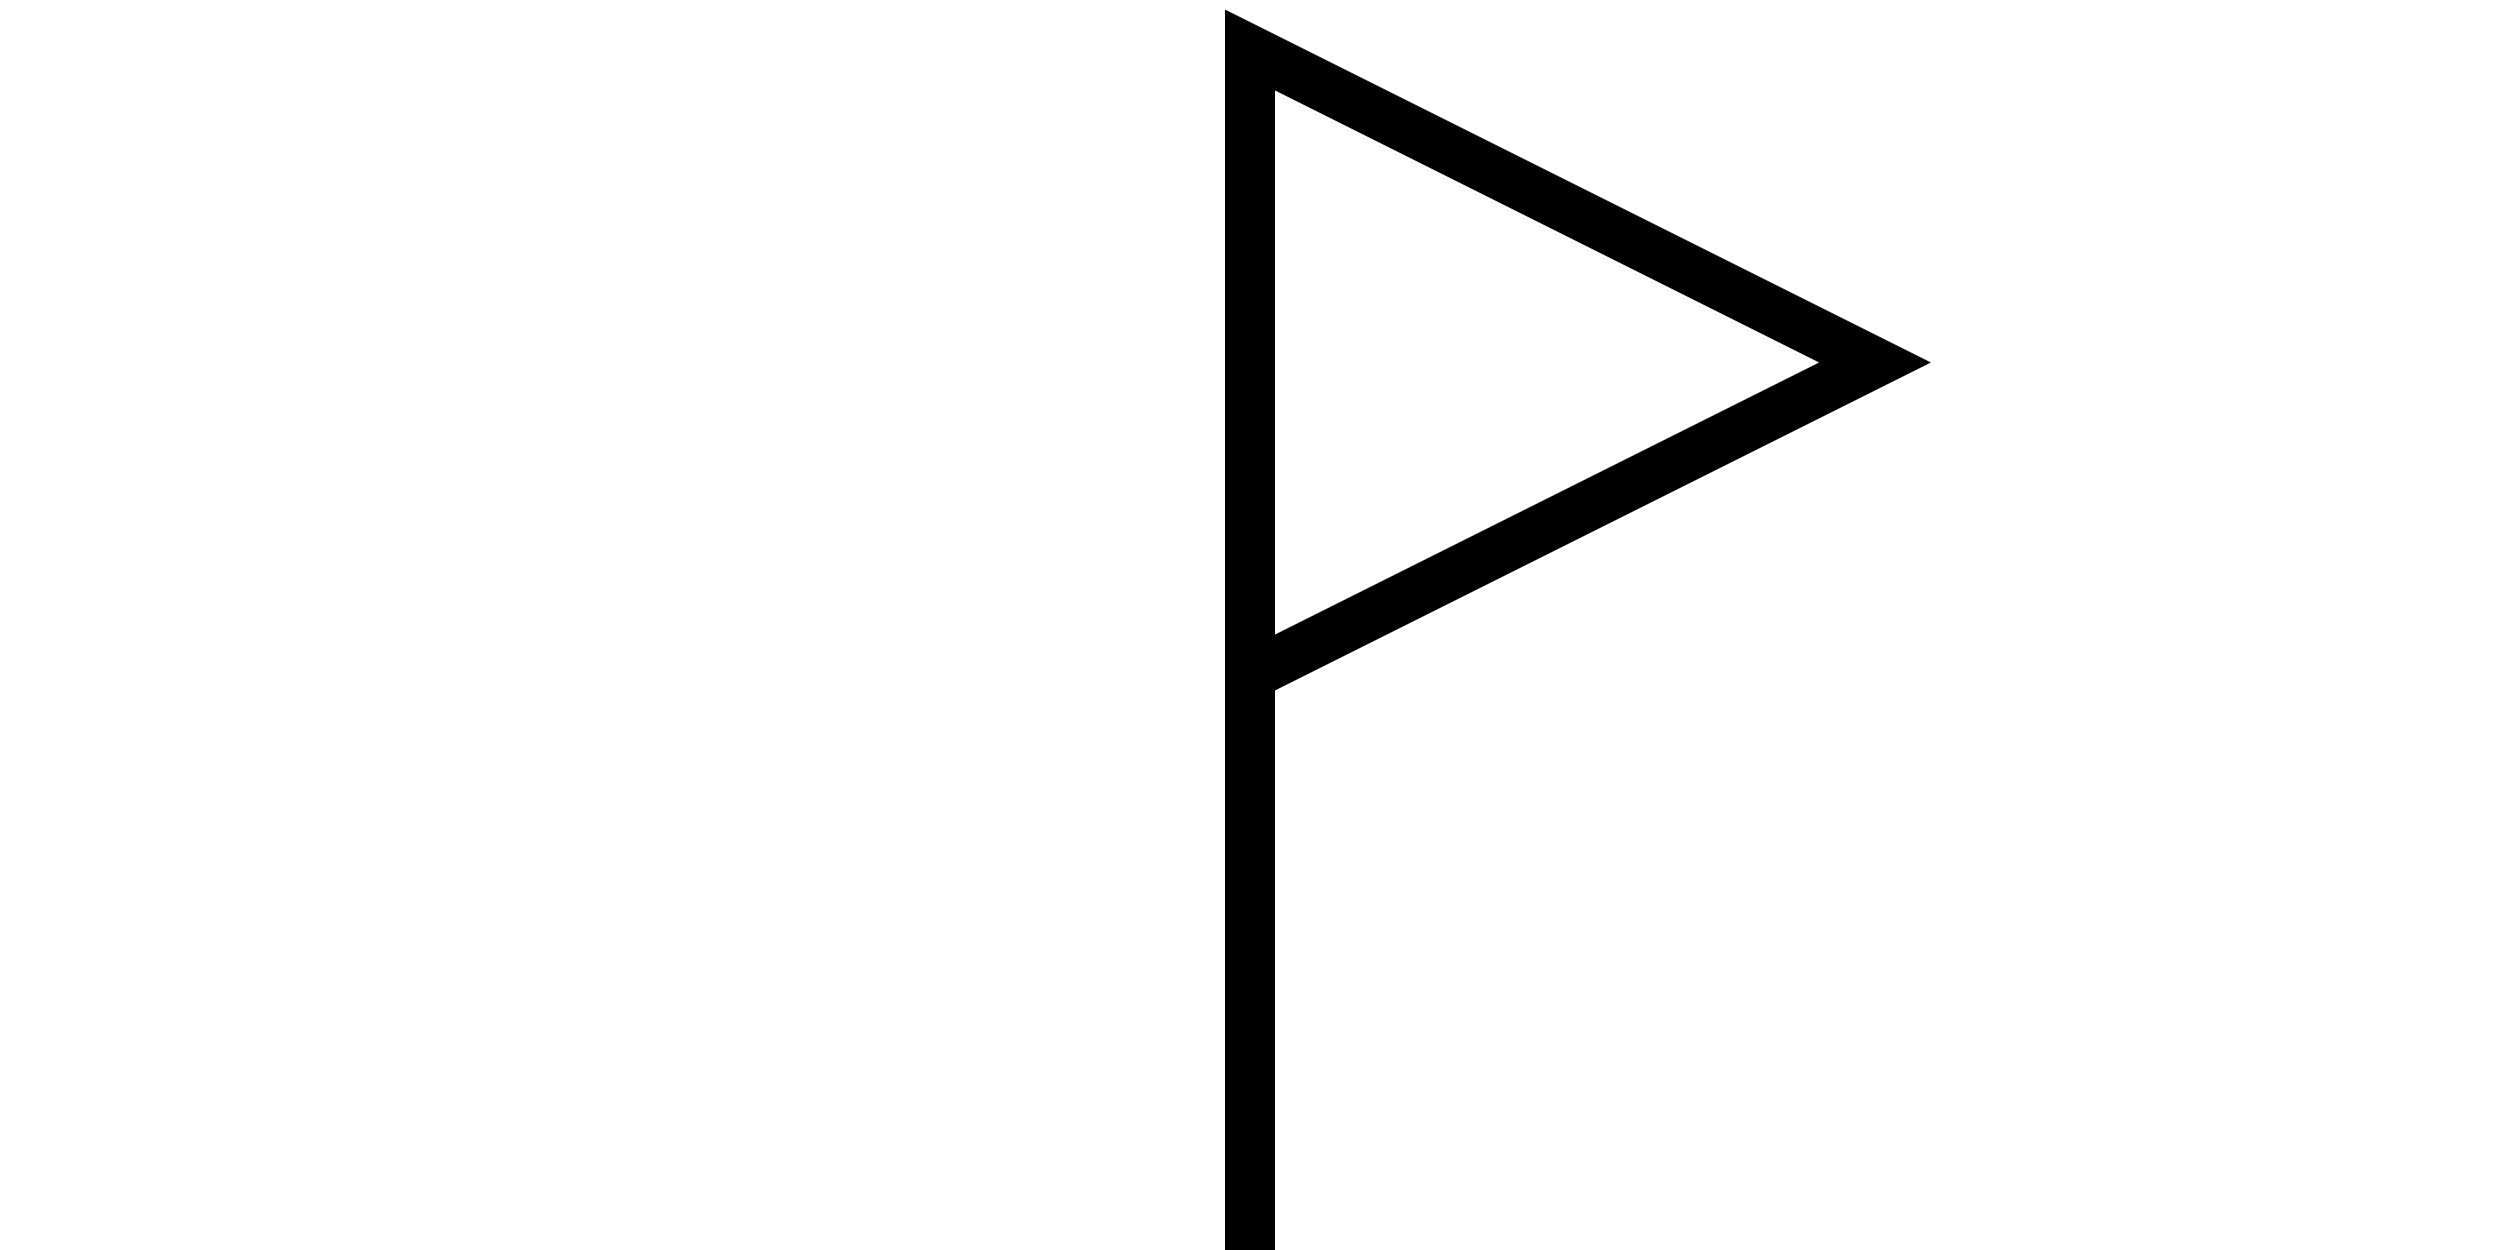
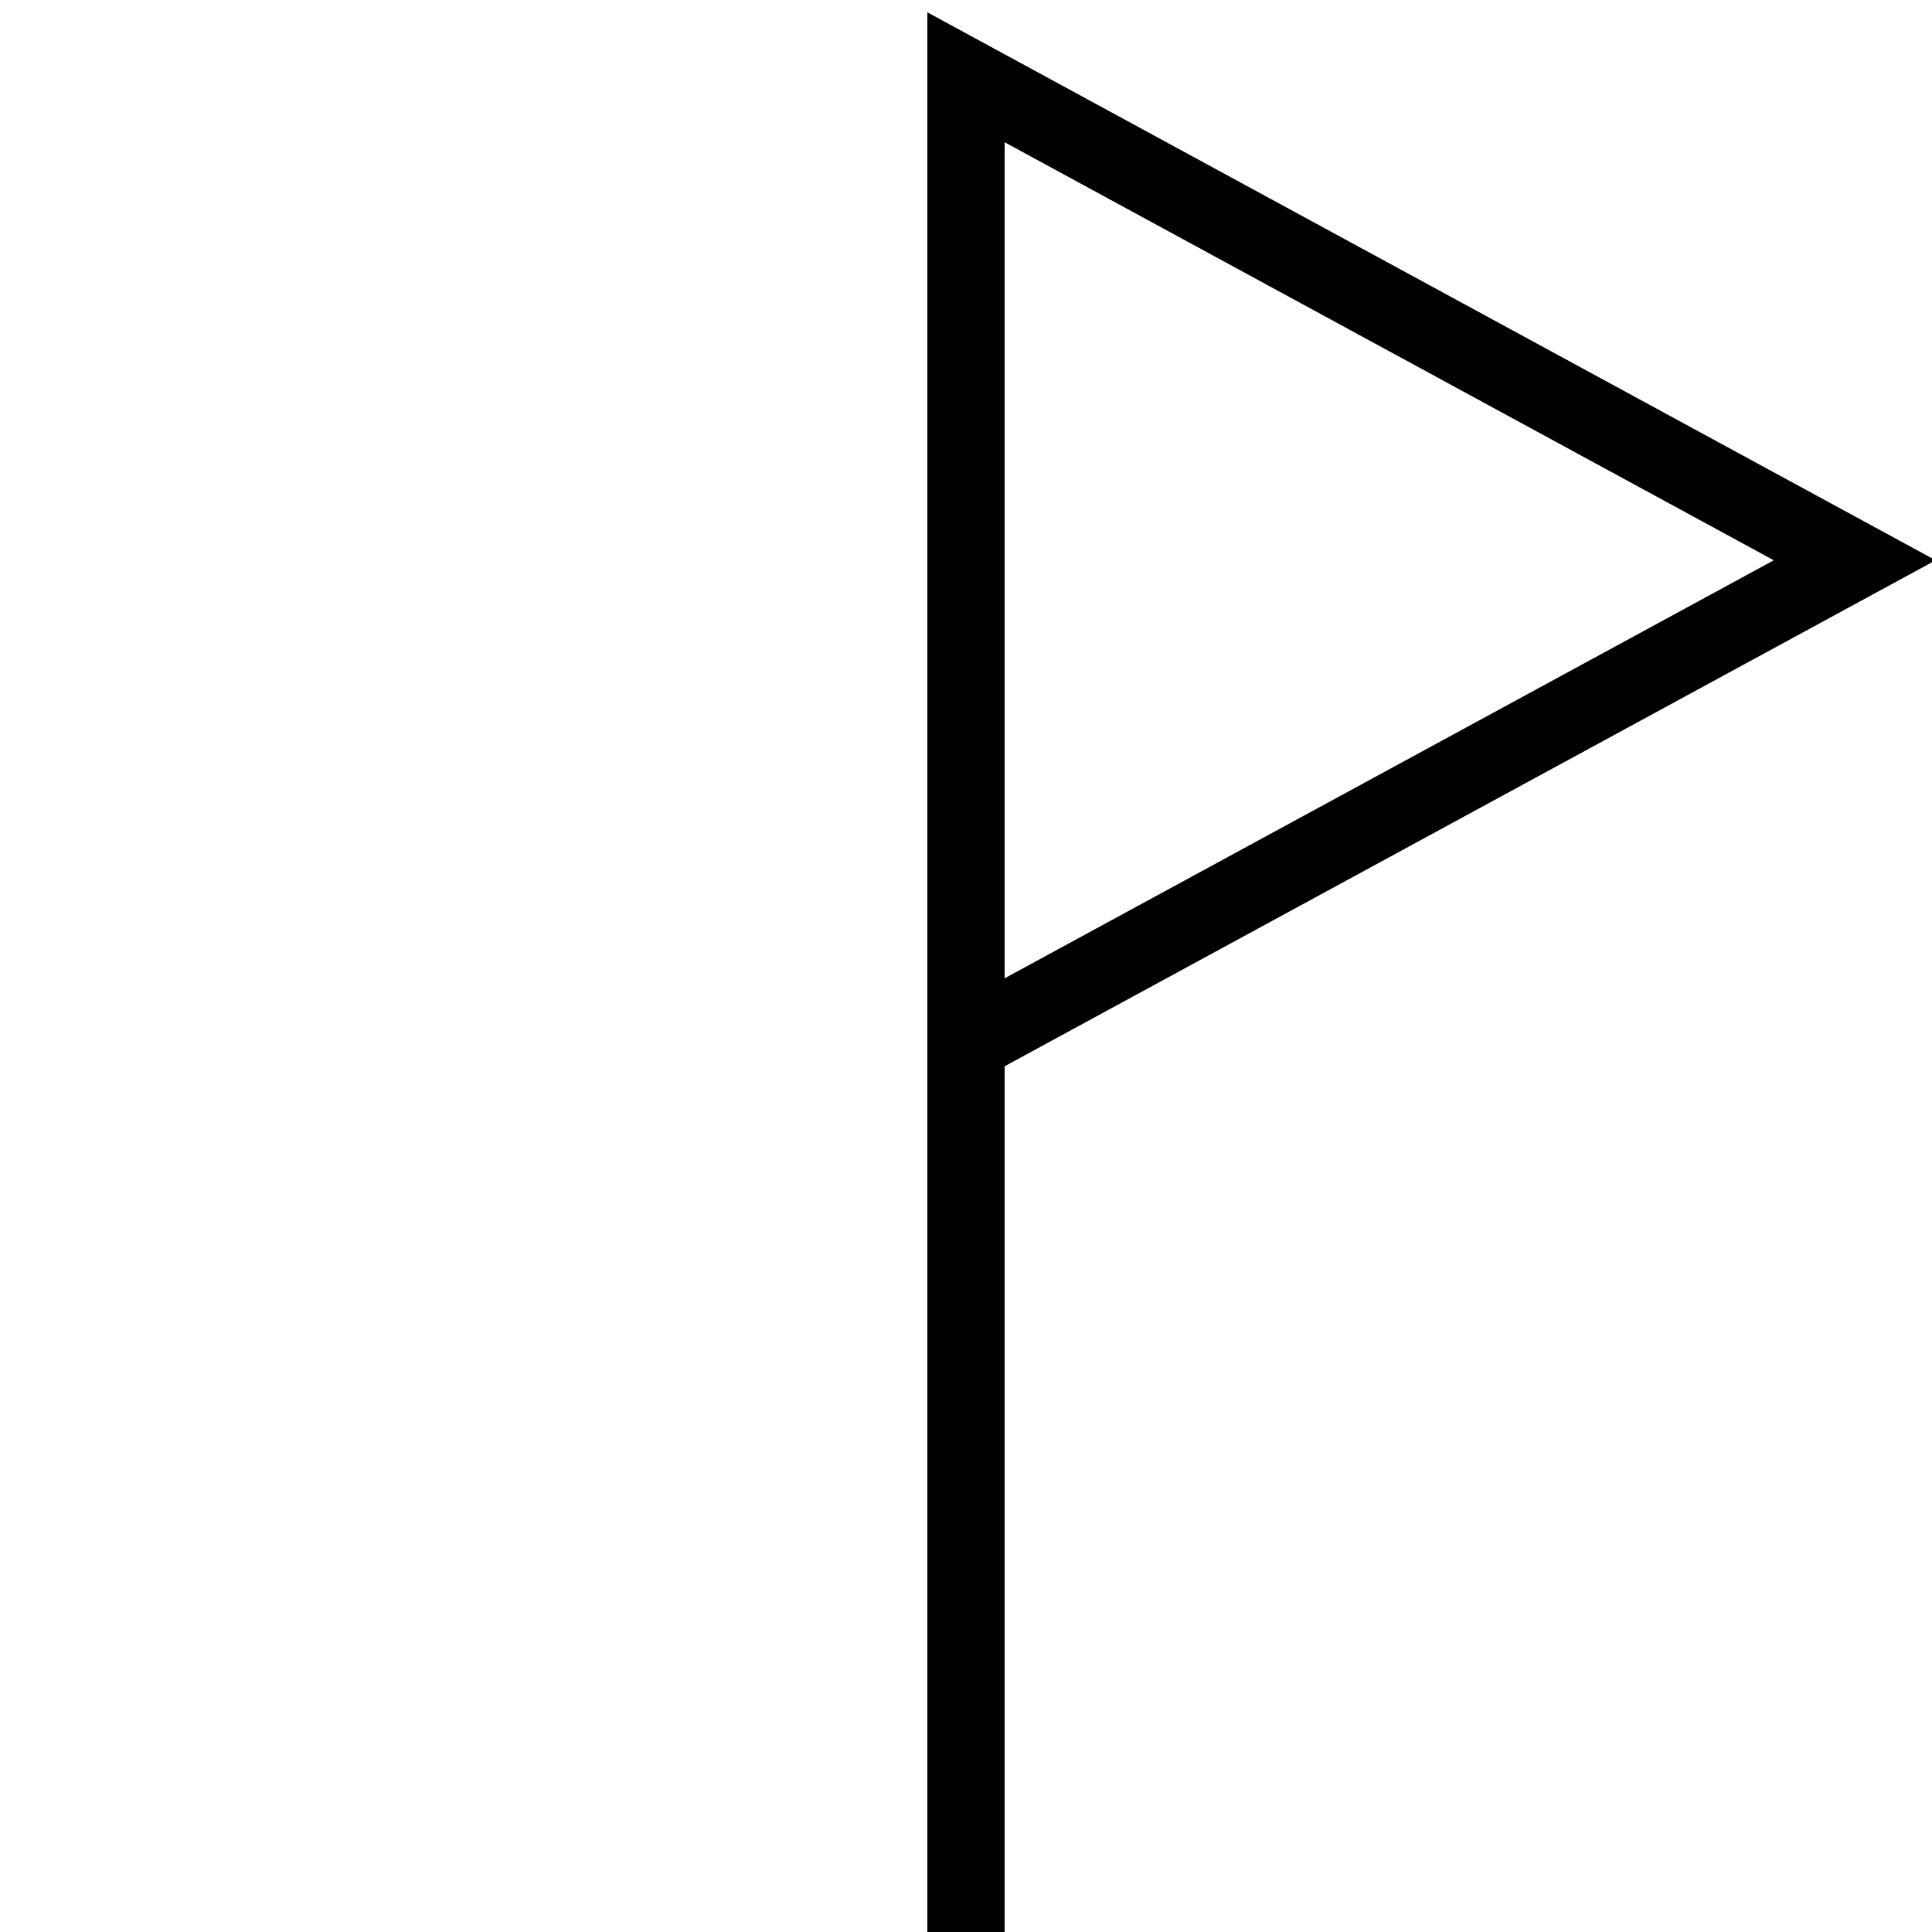
- <svg xmlns="http://www.w3.org/2000/svg" width="100" height="50">
-   <line x1="50" y1="2" x2="50" y2="50" stroke="black" stroke-width="2" />
-   <polygon points="50,2 75,14.5 50,27" fill="none" stroke="black" stroke-width="2" />
+ <svg xmlns="http://www.w3.org/2000/svg" width="50" height="50">
+   <line x1="25" y1="2" x2="25" y2="50" stroke="black" stroke-width="2" />
+   <polygon points="25,2 48,14.5 25,27" fill="none" stroke="black" stroke-width="2" />
</svg>
